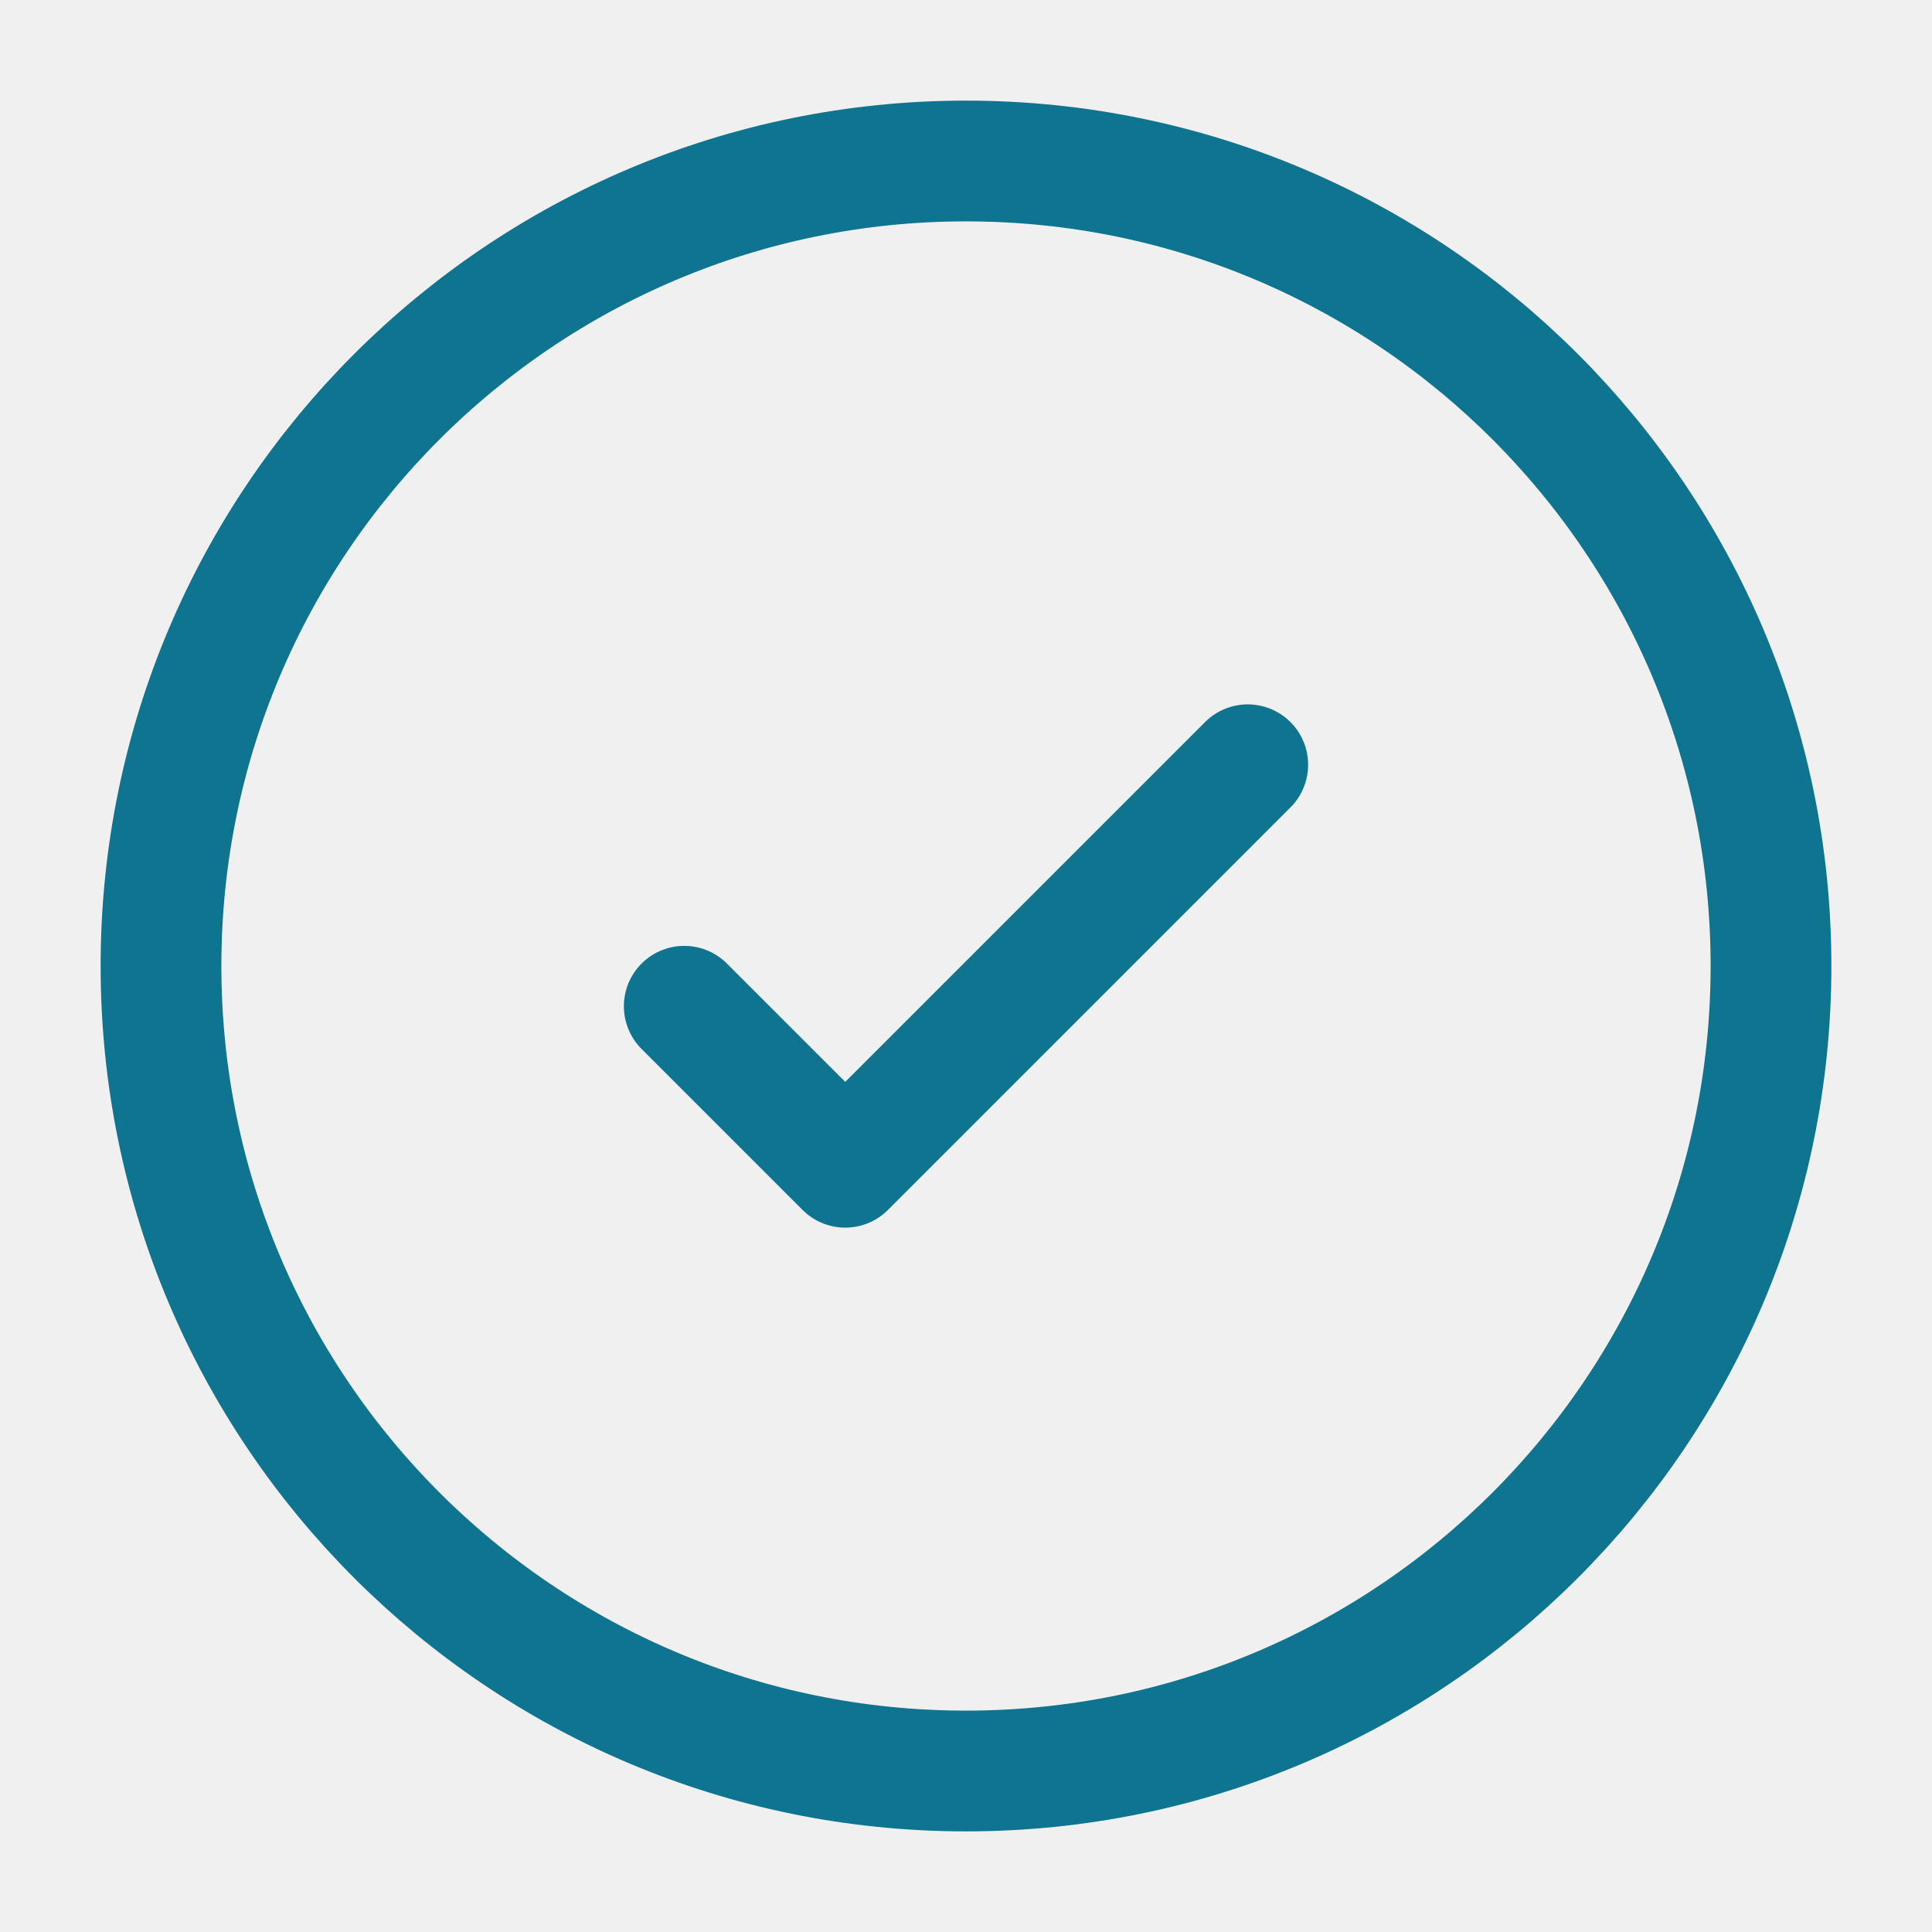
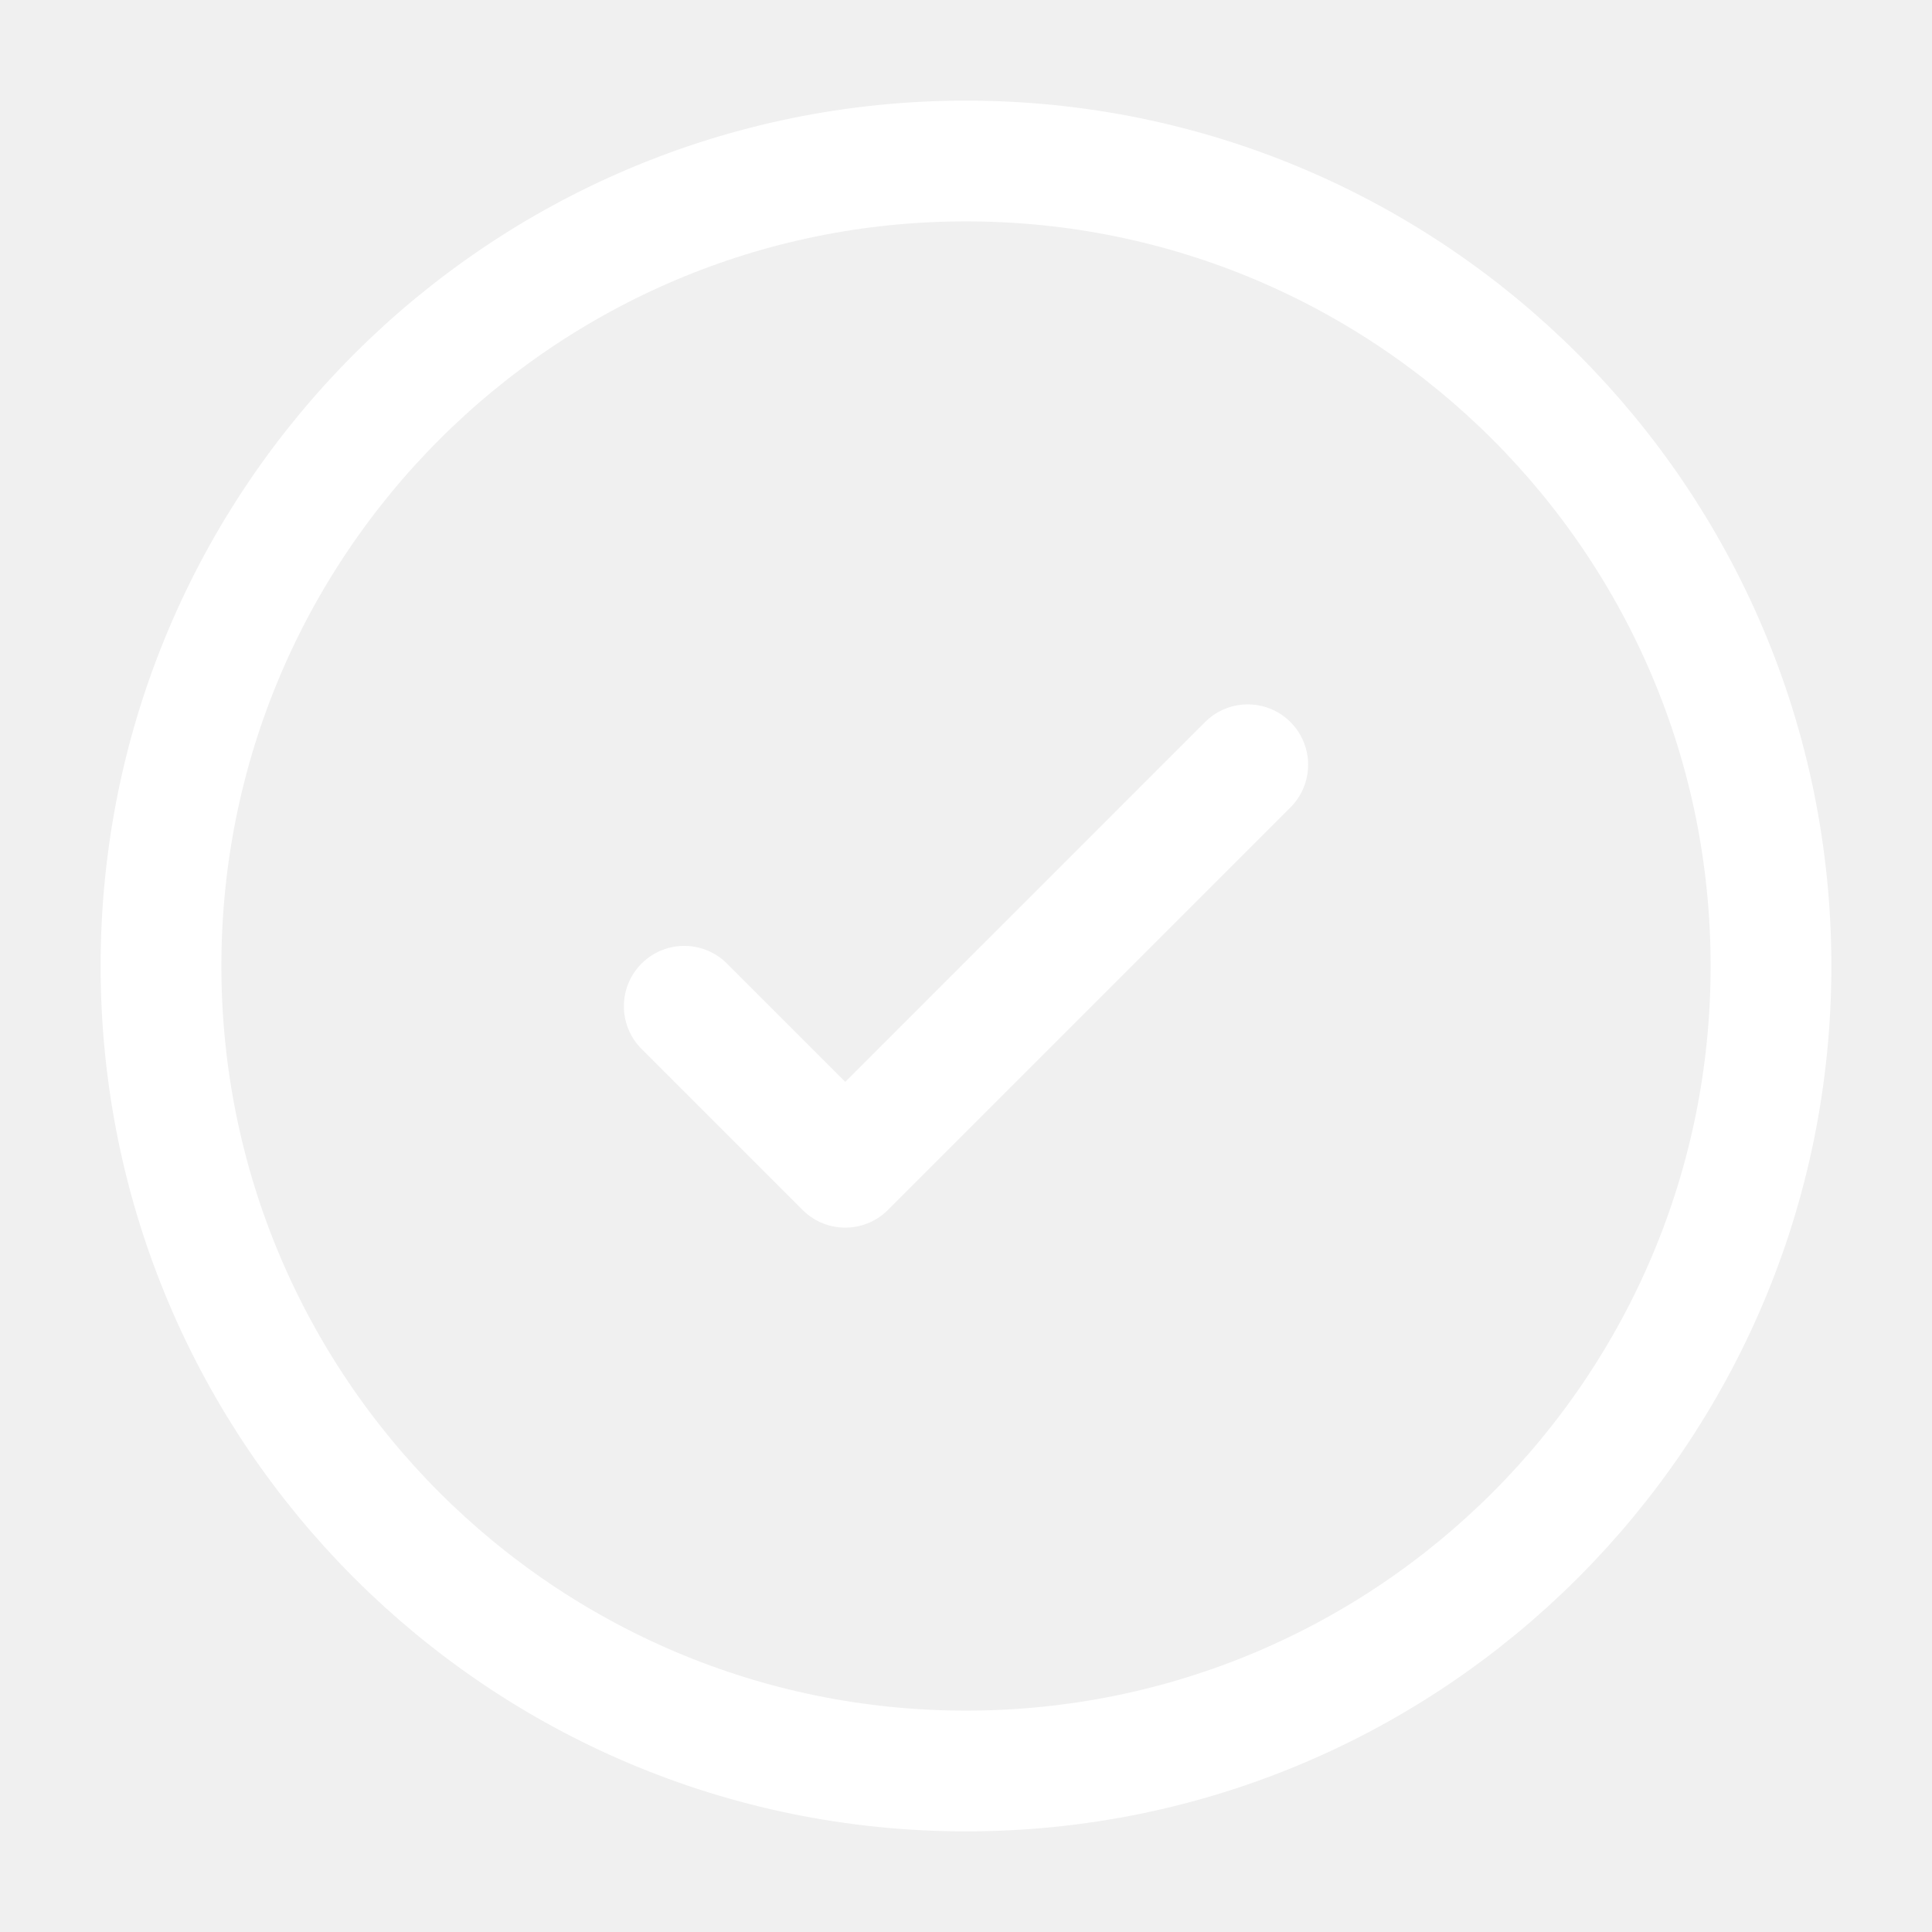
<svg xmlns="http://www.w3.org/2000/svg" width="800px" height="800px" viewBox="0 0 24 24" fill="none">
-   <circle cx="12" cy="12" r="10" stroke="#0e7490" stroke-width="1.5" />
-   <path d="M8.5 12.5L10.5 14.5L15.5 9.5" stroke="#0e7490" stroke-width="1.5" stroke-linecap="round" stroke-linejoin="round" />
+   <circle cx="12" cy="12" r="10" stroke="#ffffff" stroke-width="1.5" />
+   <path d="M8.5 12.5L10.5 14.5L15.5 9.5" stroke="#ffffff" stroke-width="1.5" stroke-linecap="round" stroke-linejoin="round" />
</svg>
